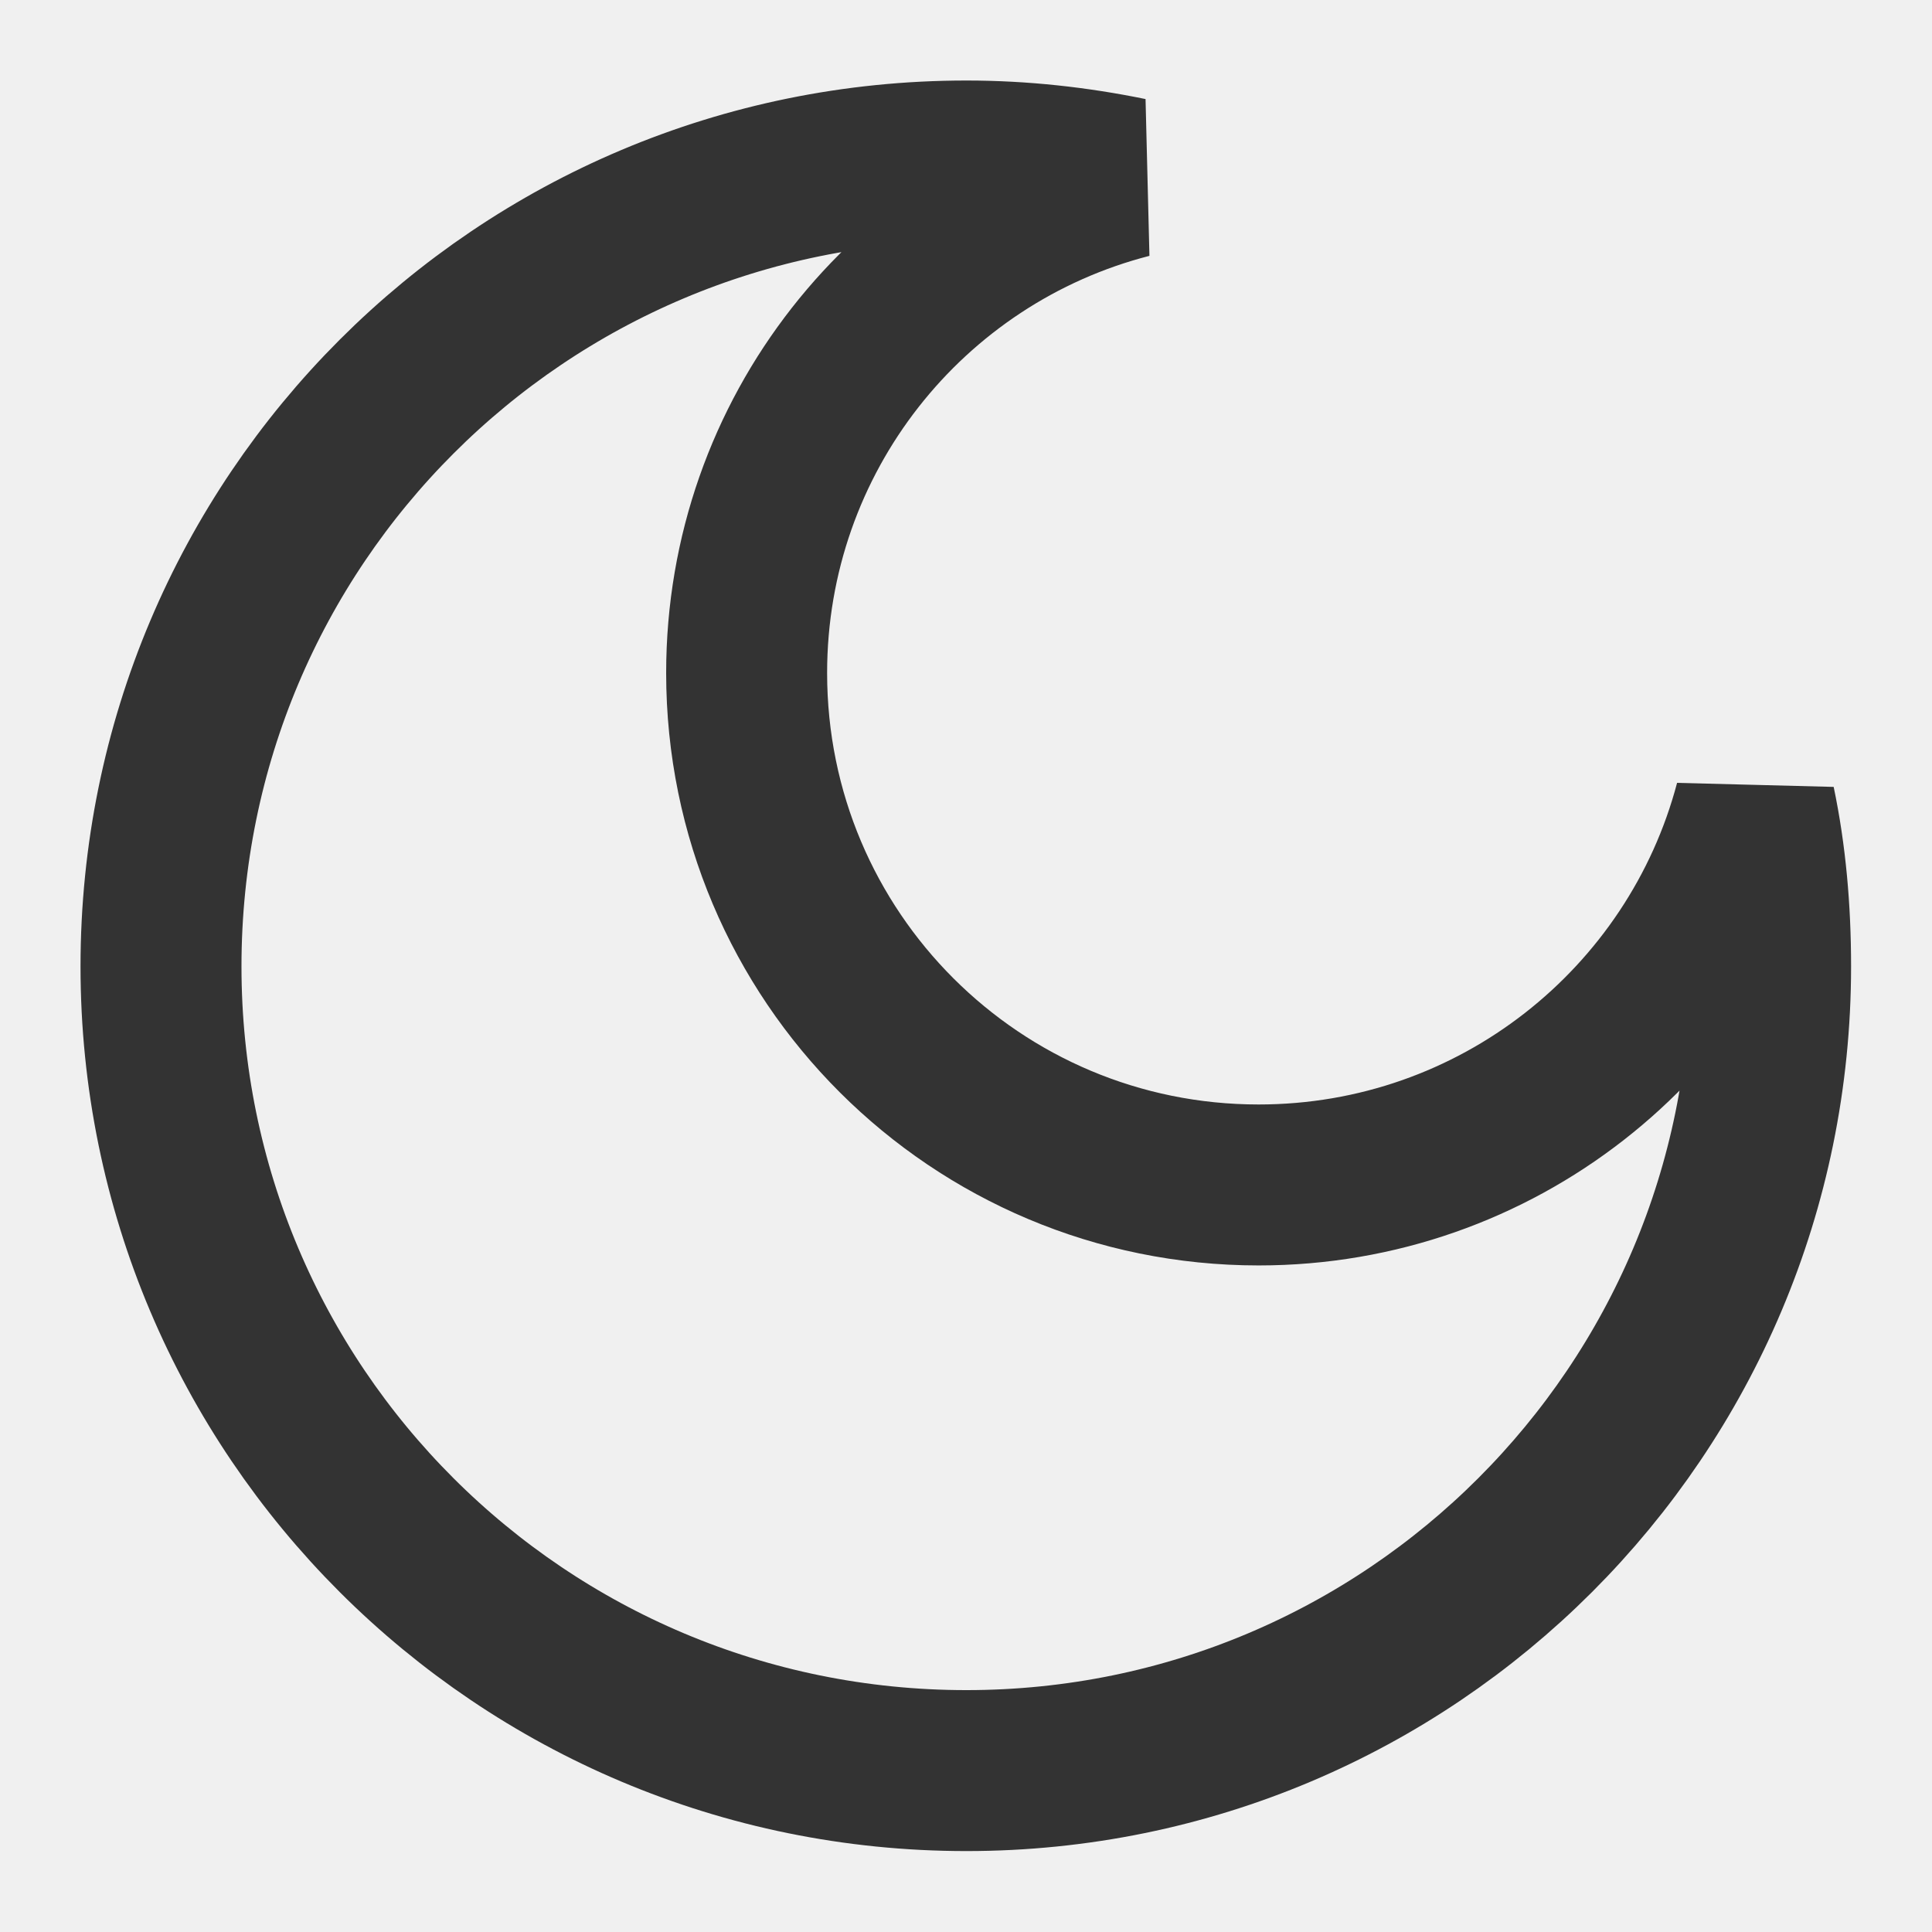
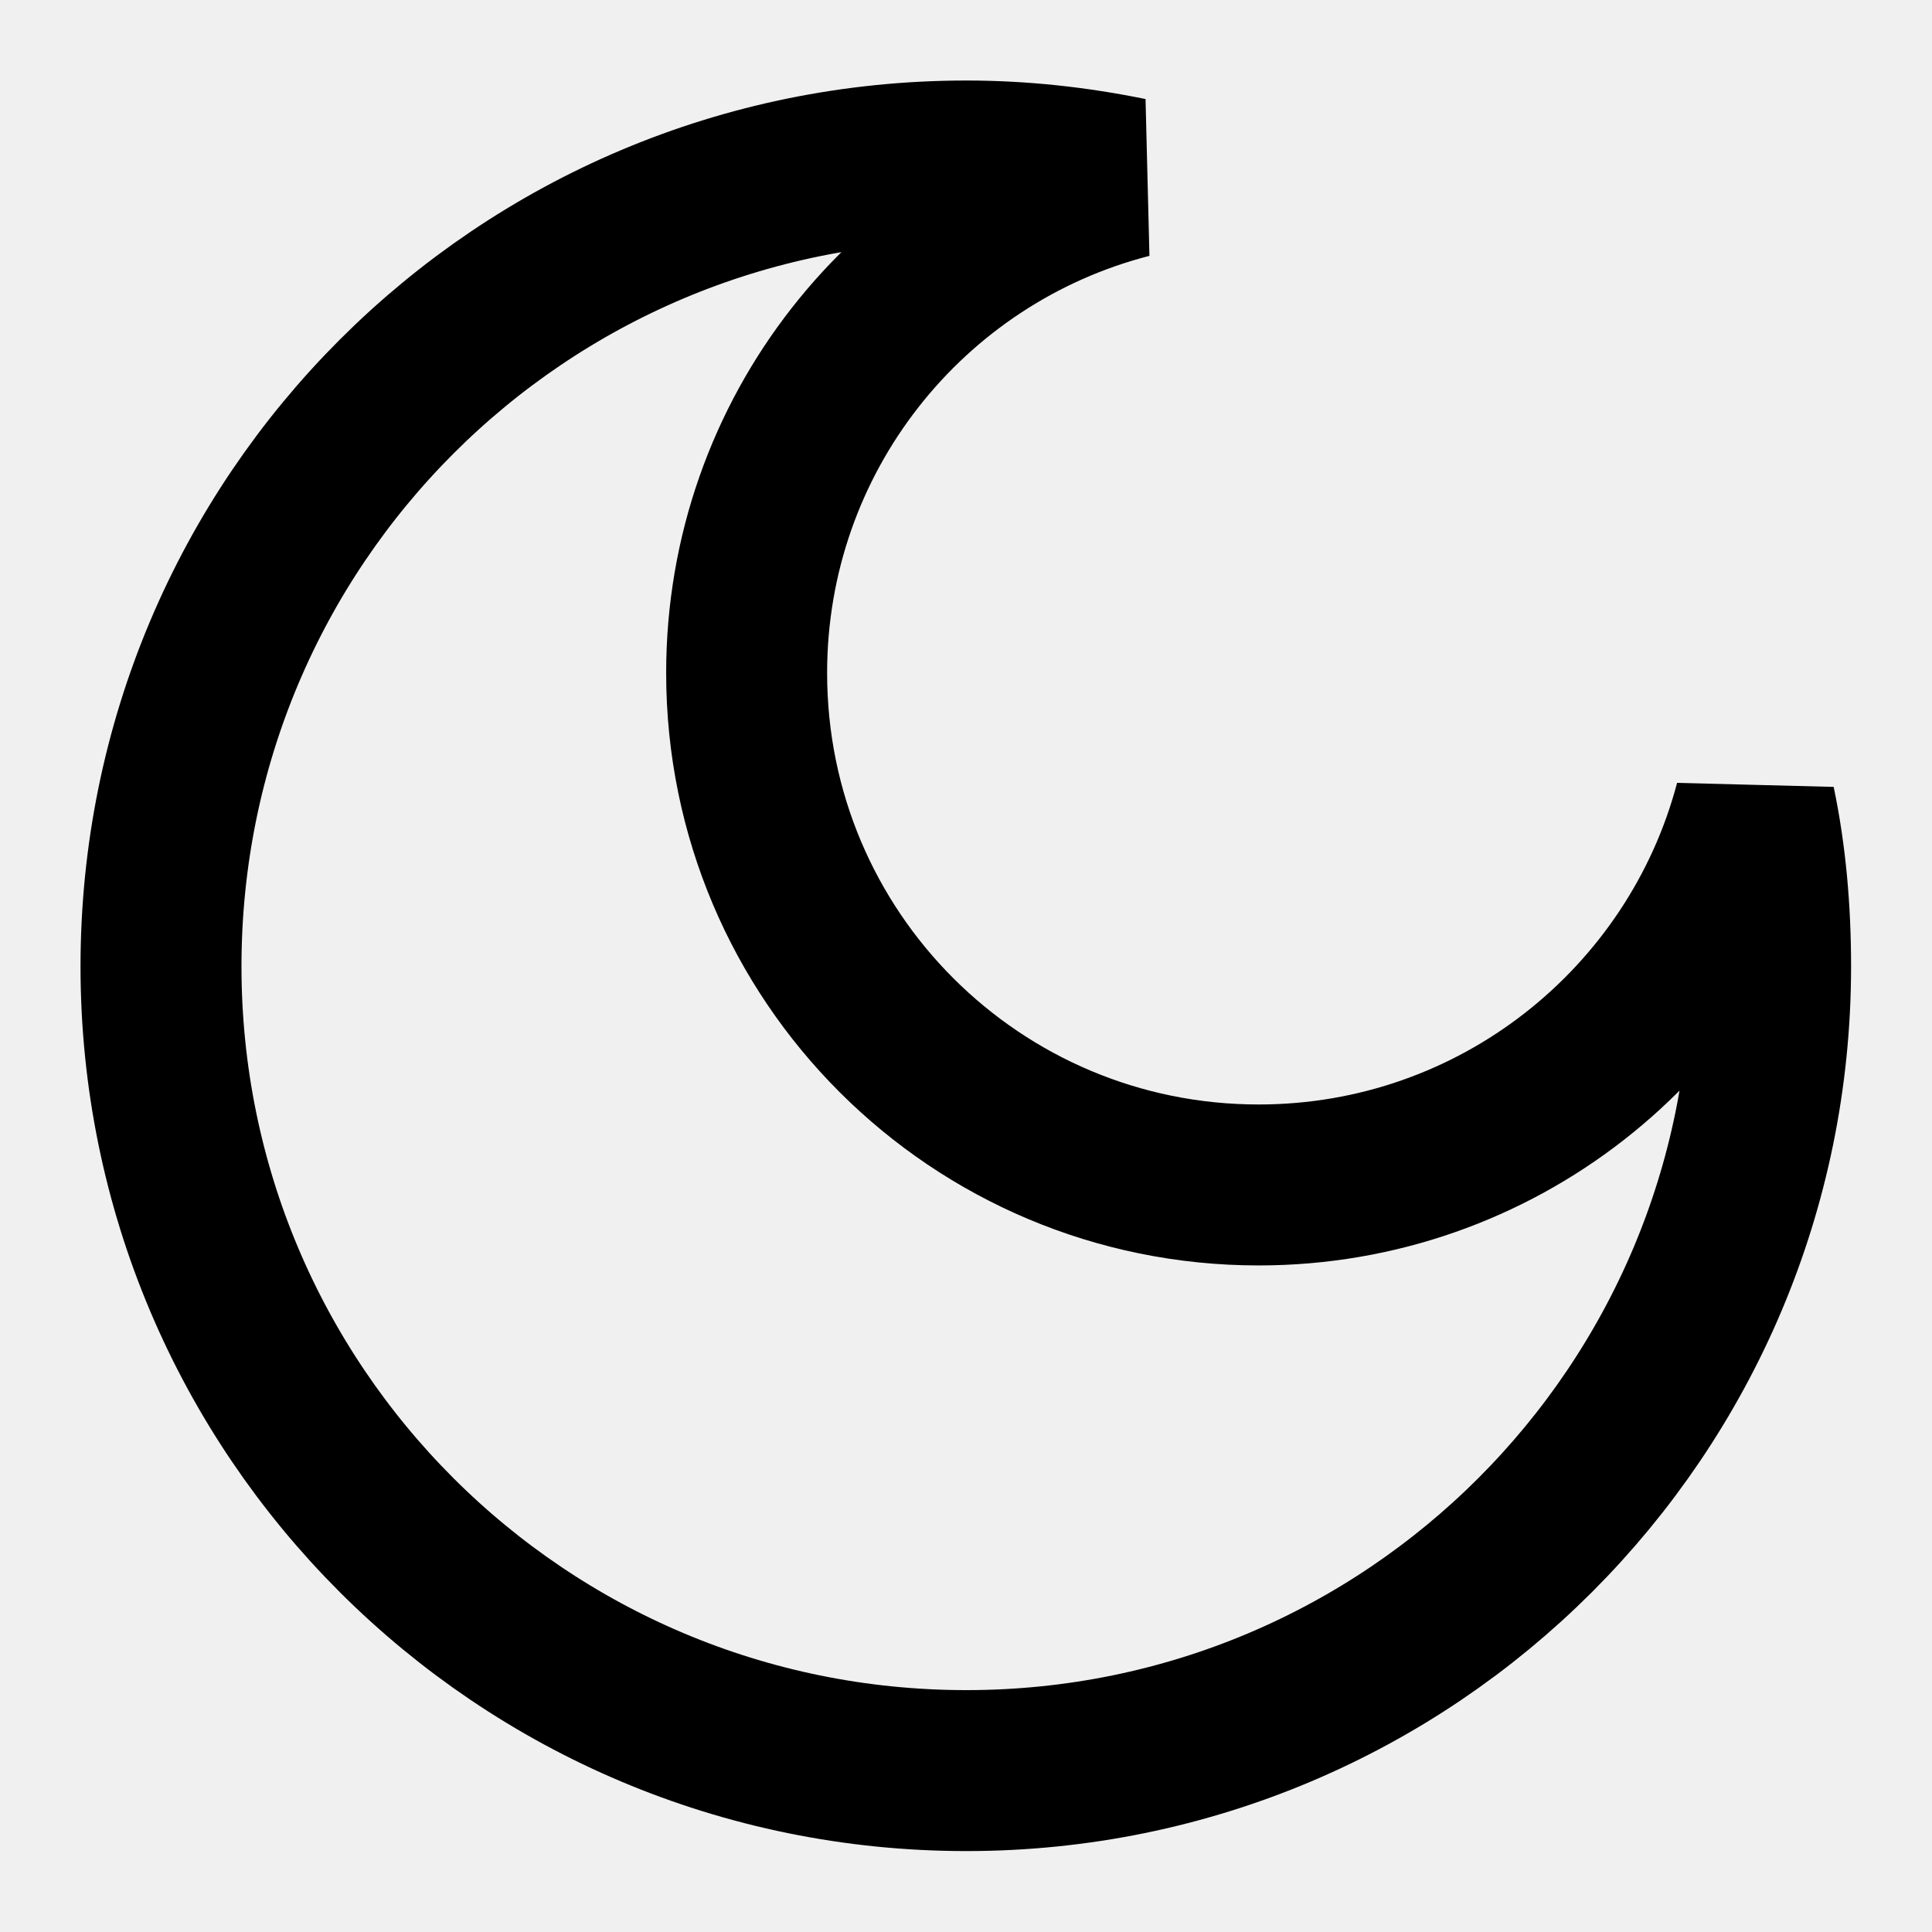
<svg xmlns="http://www.w3.org/2000/svg" xmlns:xlink="http://www.w3.org/1999/xlink" width="16" height="16" fill="none" viewBox="0 0 16 16">
  <defs>
    <rect id="path_0" width="16" height="16" x="0" y="0" />
  </defs>
  <g opacity="1" transform="translate(0 0) rotate(0 8 8)">
    <mask id="bg-mask-0" fill="#fff">
      <use xlink:href="#path_0" />
    </mask>
    <g mask="url(#bg-mask-0)">
-       <path id="路径 1" style="stroke:#333;stroke-width:1.333;stroke-opacity:1;stroke-dasharray:0 0" d="M6.67,0C2.98,0 0,2.98 0,6.67C0,10.35 2.98,13.33 6.67,13.33C10.35,13.33 13.33,10.35 13.33,6.67C13.33,6.2 13.29,5.75 13.2,5.32C12.72,7.14 11.06,8.48 9.09,8.48C6.75,8.48 4.85,6.59 4.85,4.24C4.85,2.27 6.19,0.61 8.02,0.14C7.58,0.05 7.13,0 6.67,0Z" transform="translate(1.333333 1.333333) rotate(0 6.666667 6.666667)" />
+       <path id="路径 1" style="stroke:currentColor;stroke-width:1.333;stroke-opacity:1;stroke-dasharray:0 0" d="M6.67,0C2.98,0 0,2.98 0,6.67C0,10.35 2.98,13.33 6.67,13.33C10.35,13.33 13.33,10.35 13.33,6.67C13.33,6.2 13.29,5.75 13.2,5.32C12.72,7.14 11.06,8.48 9.09,8.48C6.75,8.48 4.85,6.59 4.85,4.24C4.85,2.27 6.19,0.61 8.02,0.14C7.58,0.05 7.13,0 6.67,0Z" transform="translate(1.333333 1.333333) rotate(0 6.666667 6.666667)" />
    </g>
  </g>
</svg>
